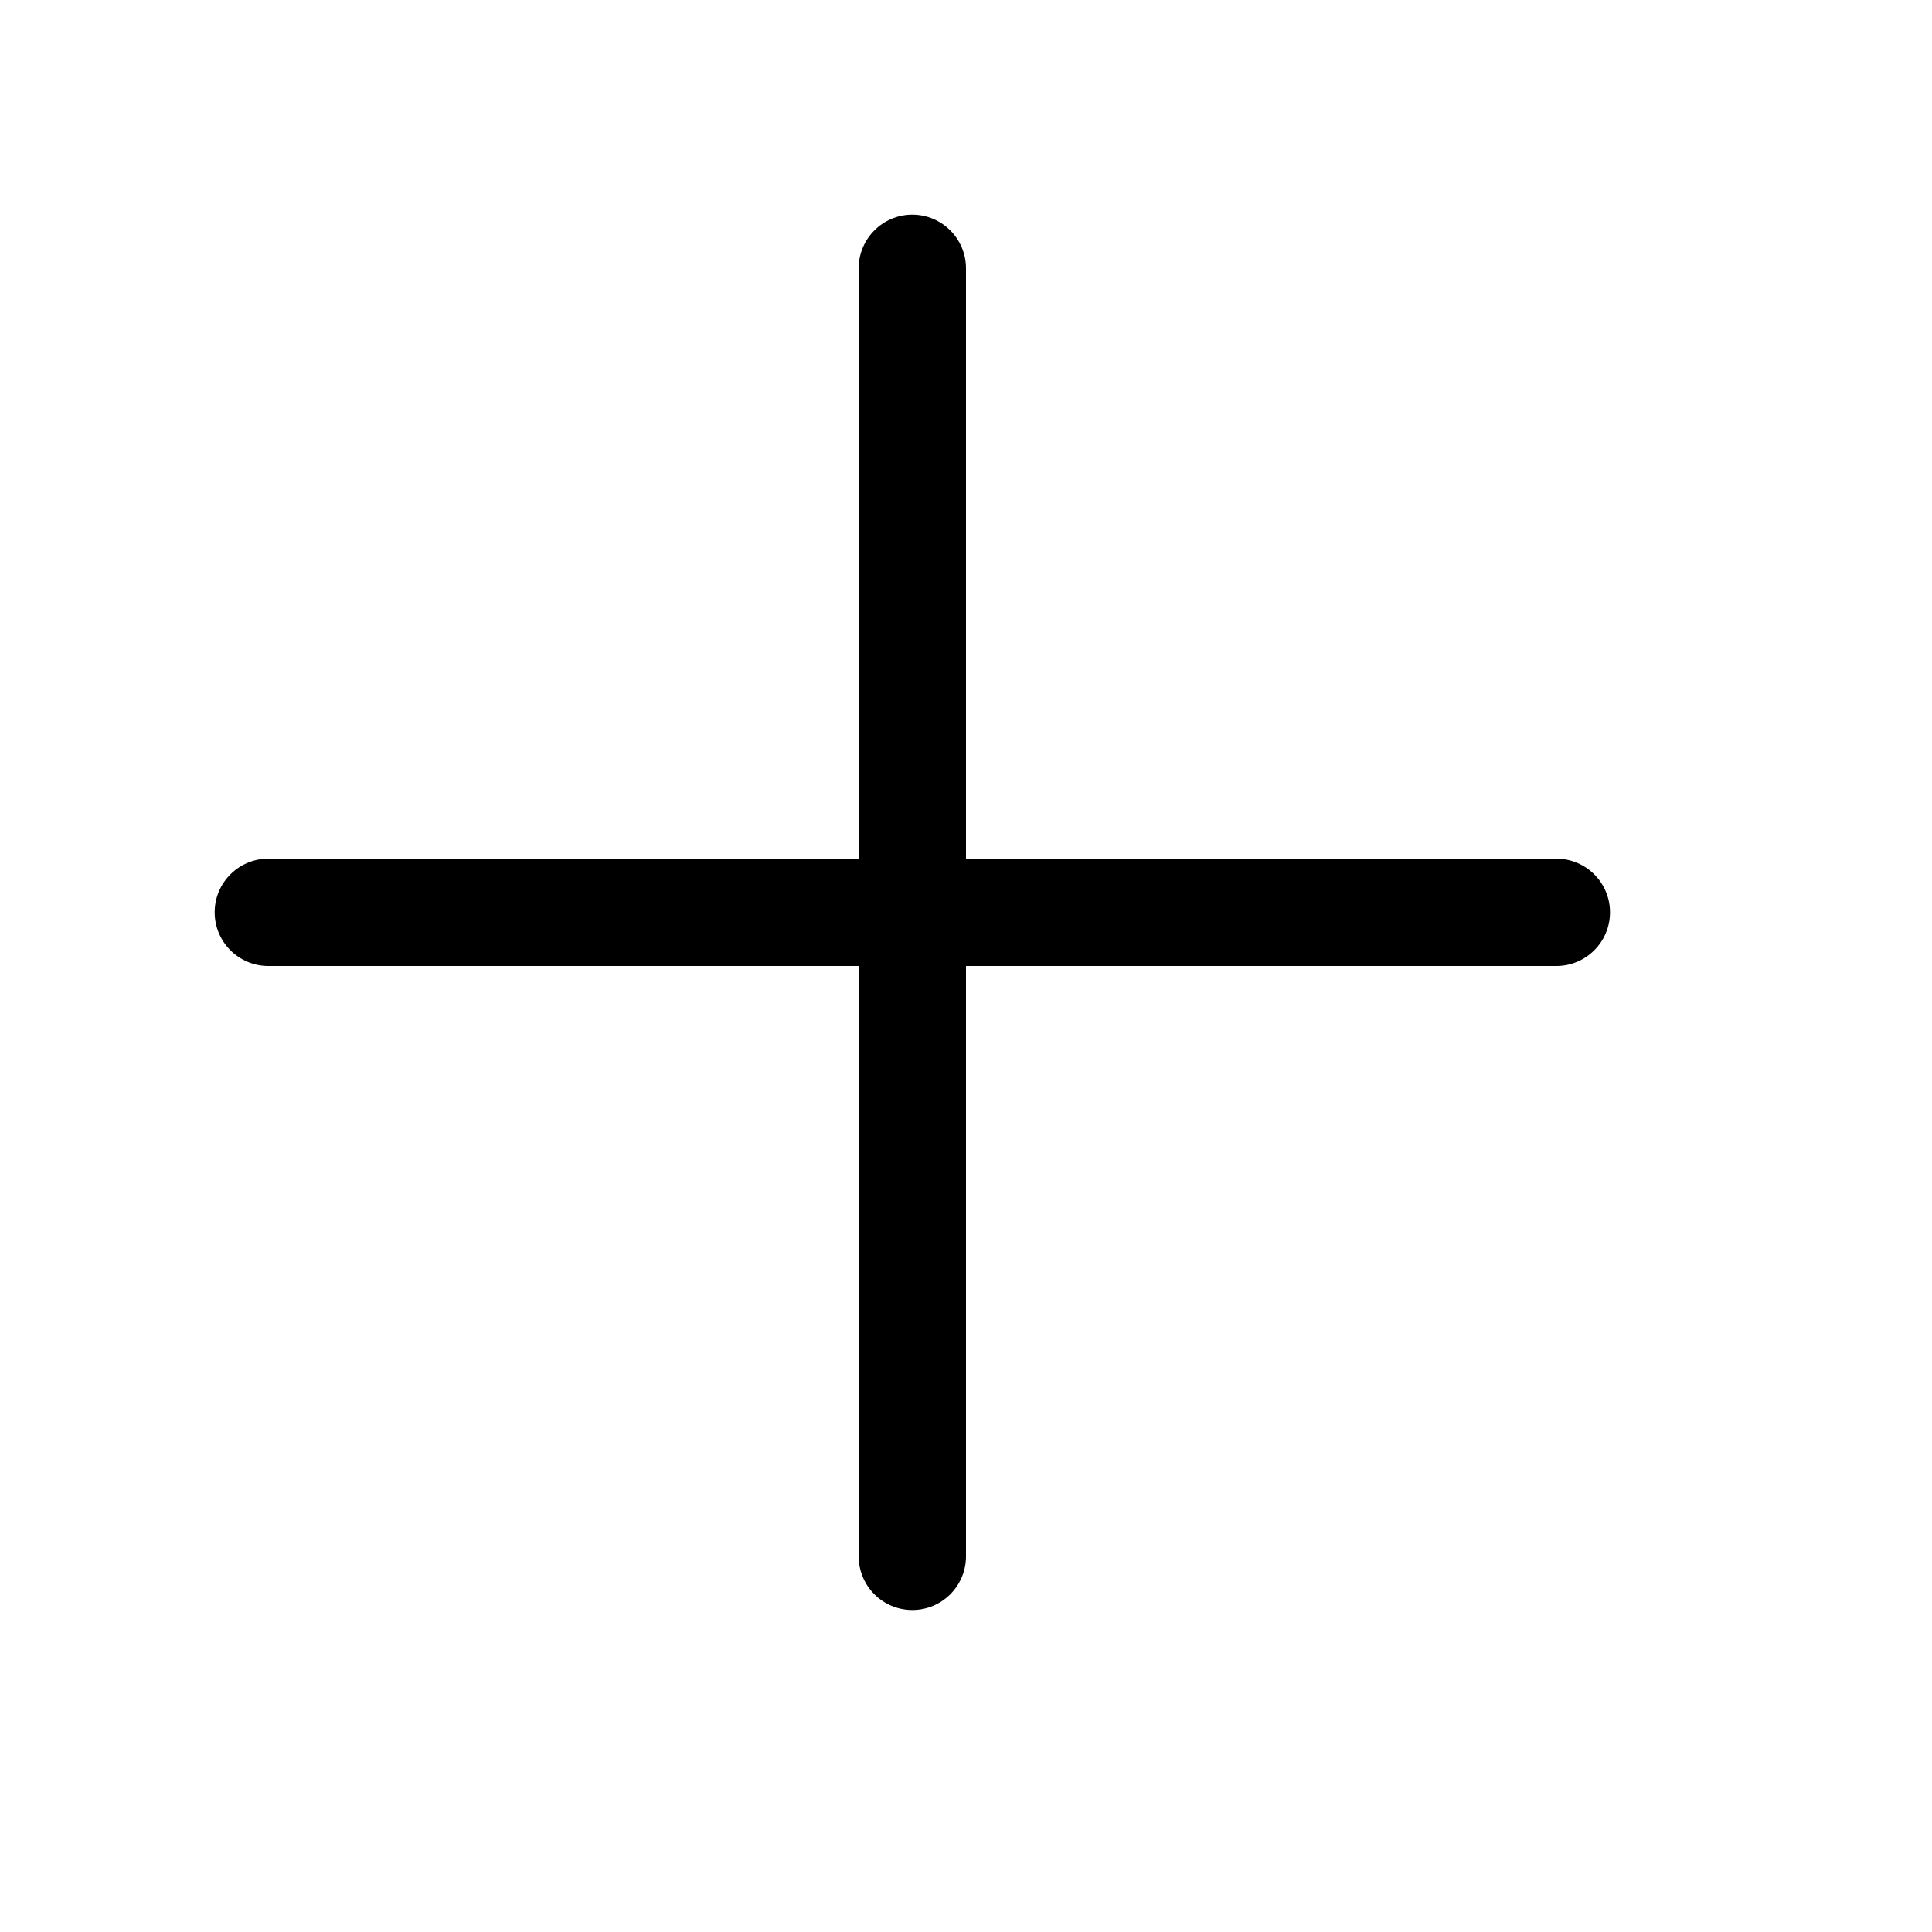
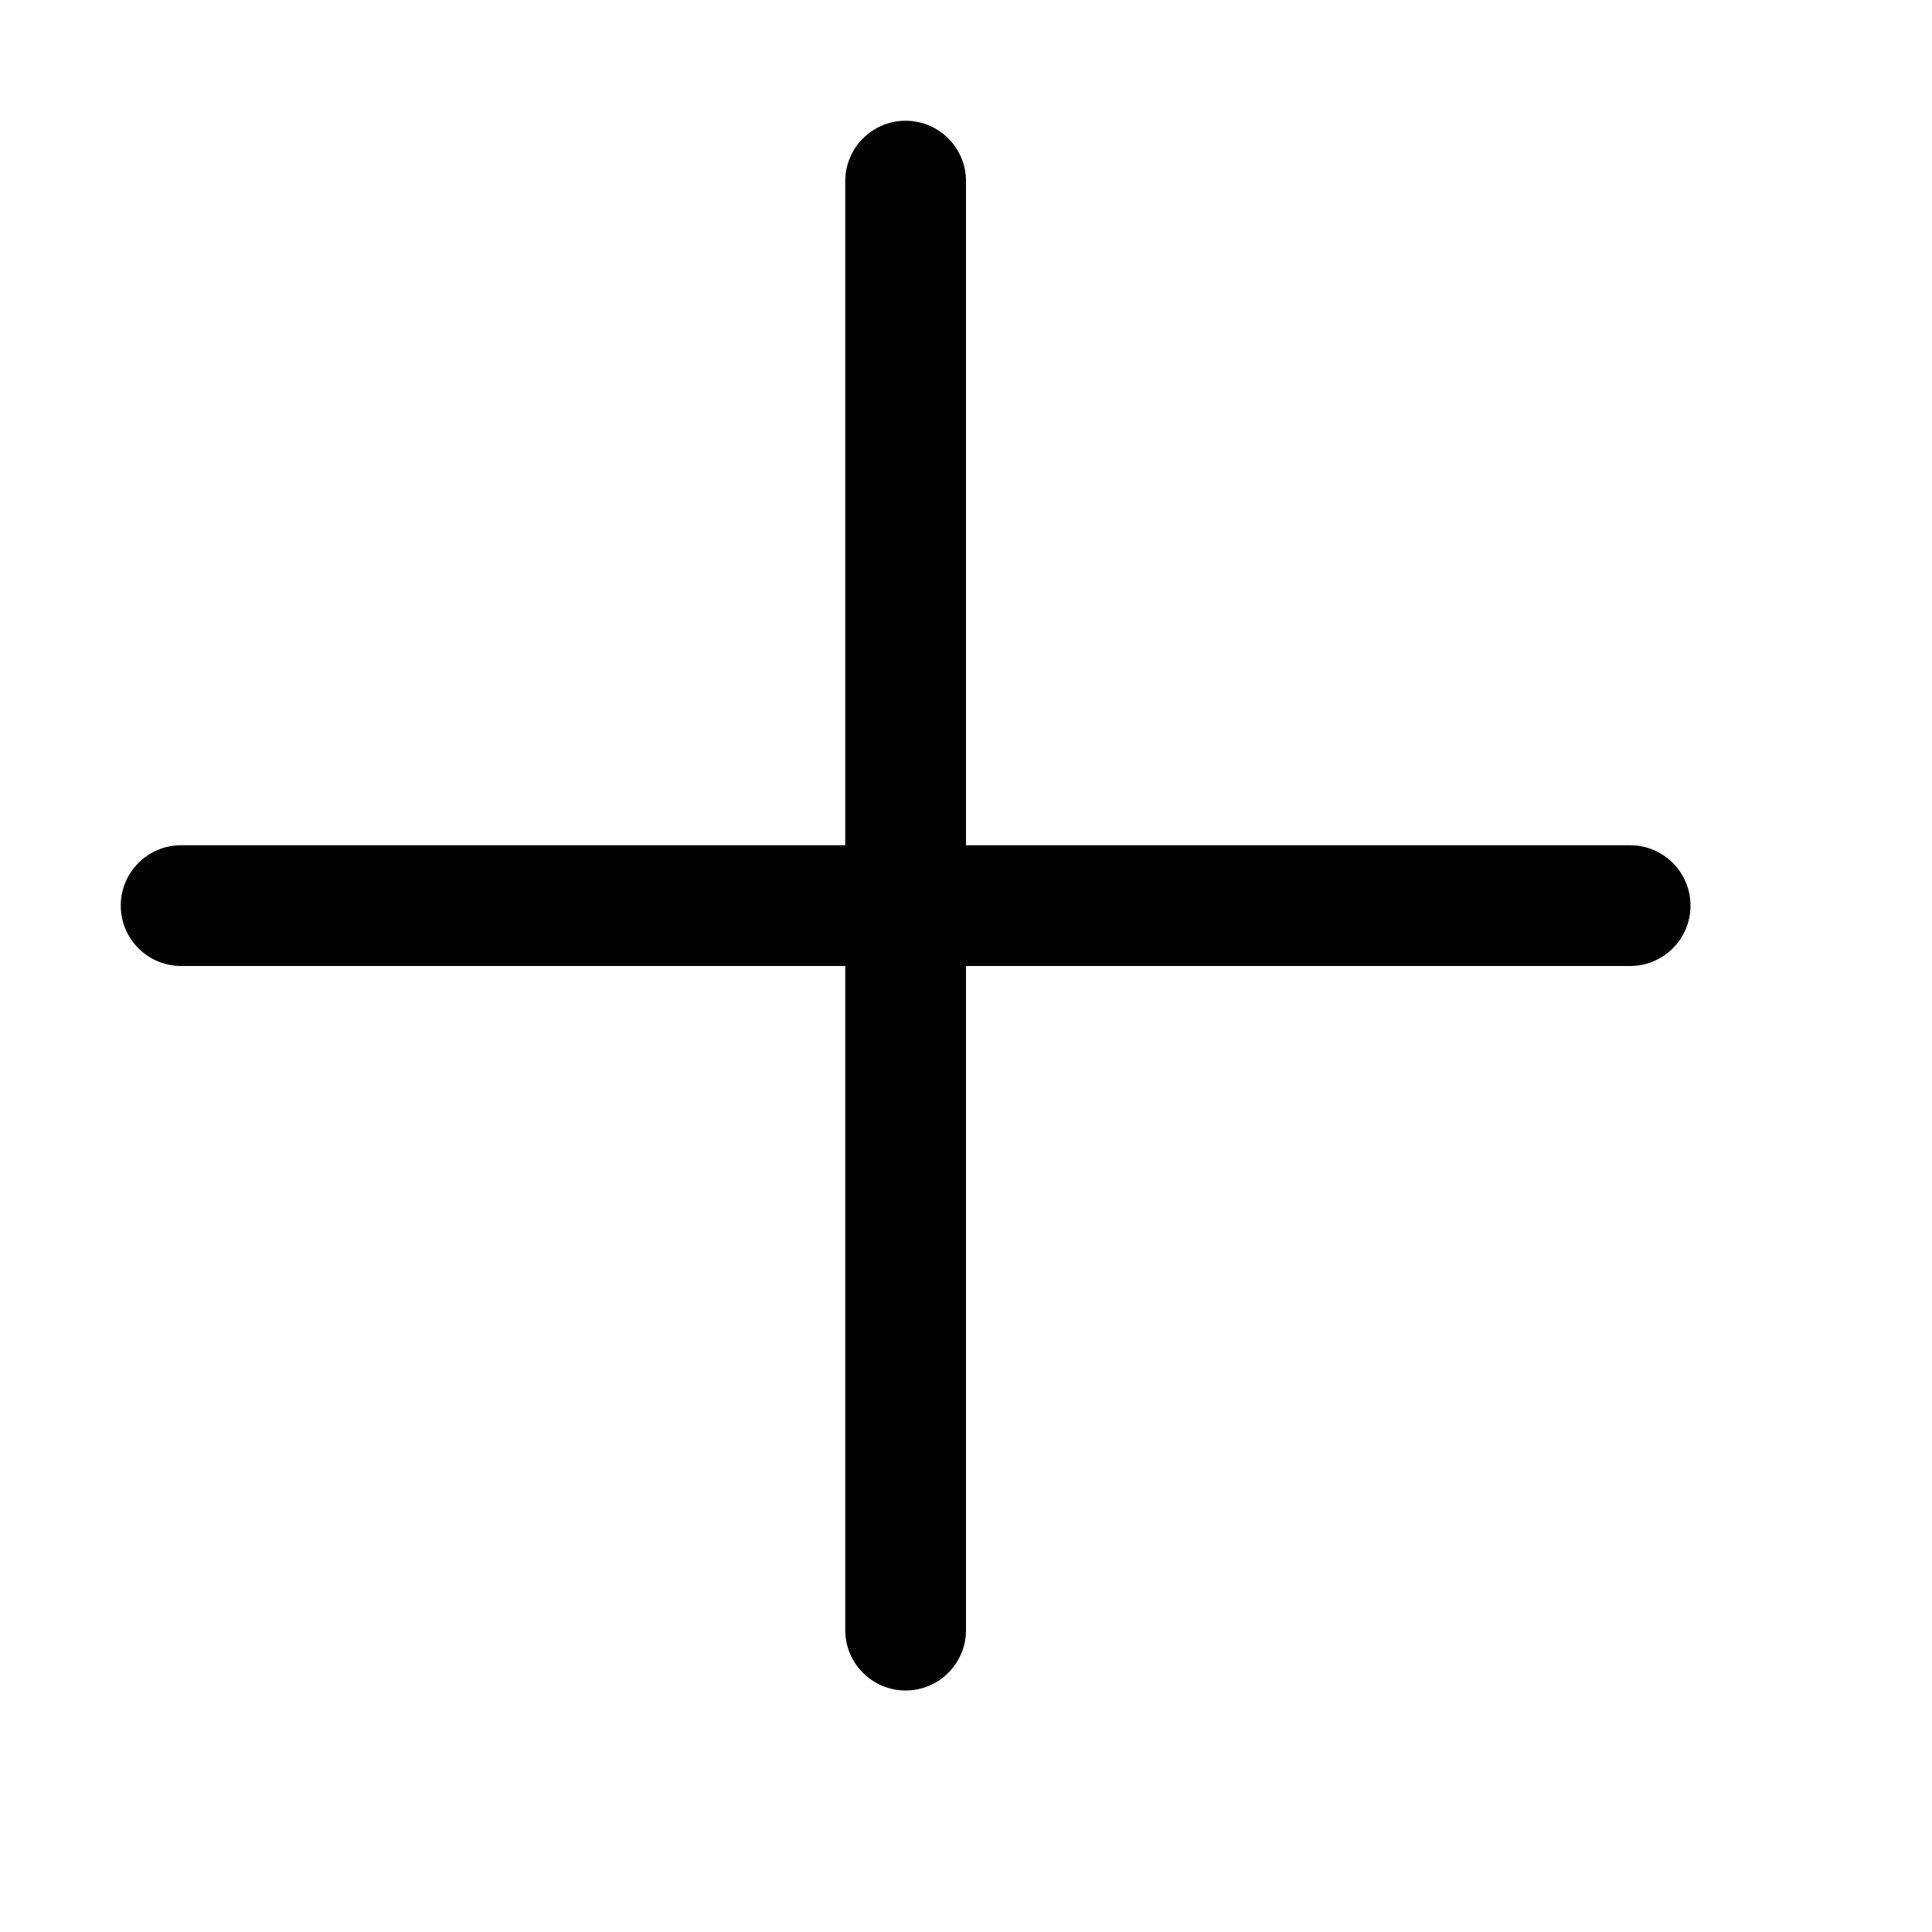
- <svg xmlns="http://www.w3.org/2000/svg" width="18" height="18" viewBox="0 0 18 18" fill="currentColor">
-   <path d="M9 2.5C9 2.224 8.776 2 8.5 2C8.224 2 8 2.224 8 2.5V8H2.5C2.224 8 2 8.224 2 8.5C2 8.776 2.224 9 2.5 9H8V14.5C8 14.776 8.224 15 8.5 15C8.776 15 9 14.776 9 14.5V9H14.5C14.776 9 15 8.776 15 8.5C15 8.224 14.776 8 14.5 8H9V2.5Z" />
+ <svg xmlns="http://www.w3.org/2000/svg" width="16" height="16" viewBox="0 0 16 16" fill="currentColor">
+   <path d="M8 1.5C8 1.224 7.776 1 7.5 1C7.224 1 7 1.224 7 1.5V7H1.5C1.224 7 1 7.224 1 7.5C1 7.776 1.224 8 1.5 8H7V13.5C7 13.776 7.224 14 7.5 14C7.776 14 8 13.776 8 13.5V8H13.5C13.776 8 14 7.776 14 7.5C14 7.224 13.776 7 13.5 7H8V1.5Z" />
</svg>
